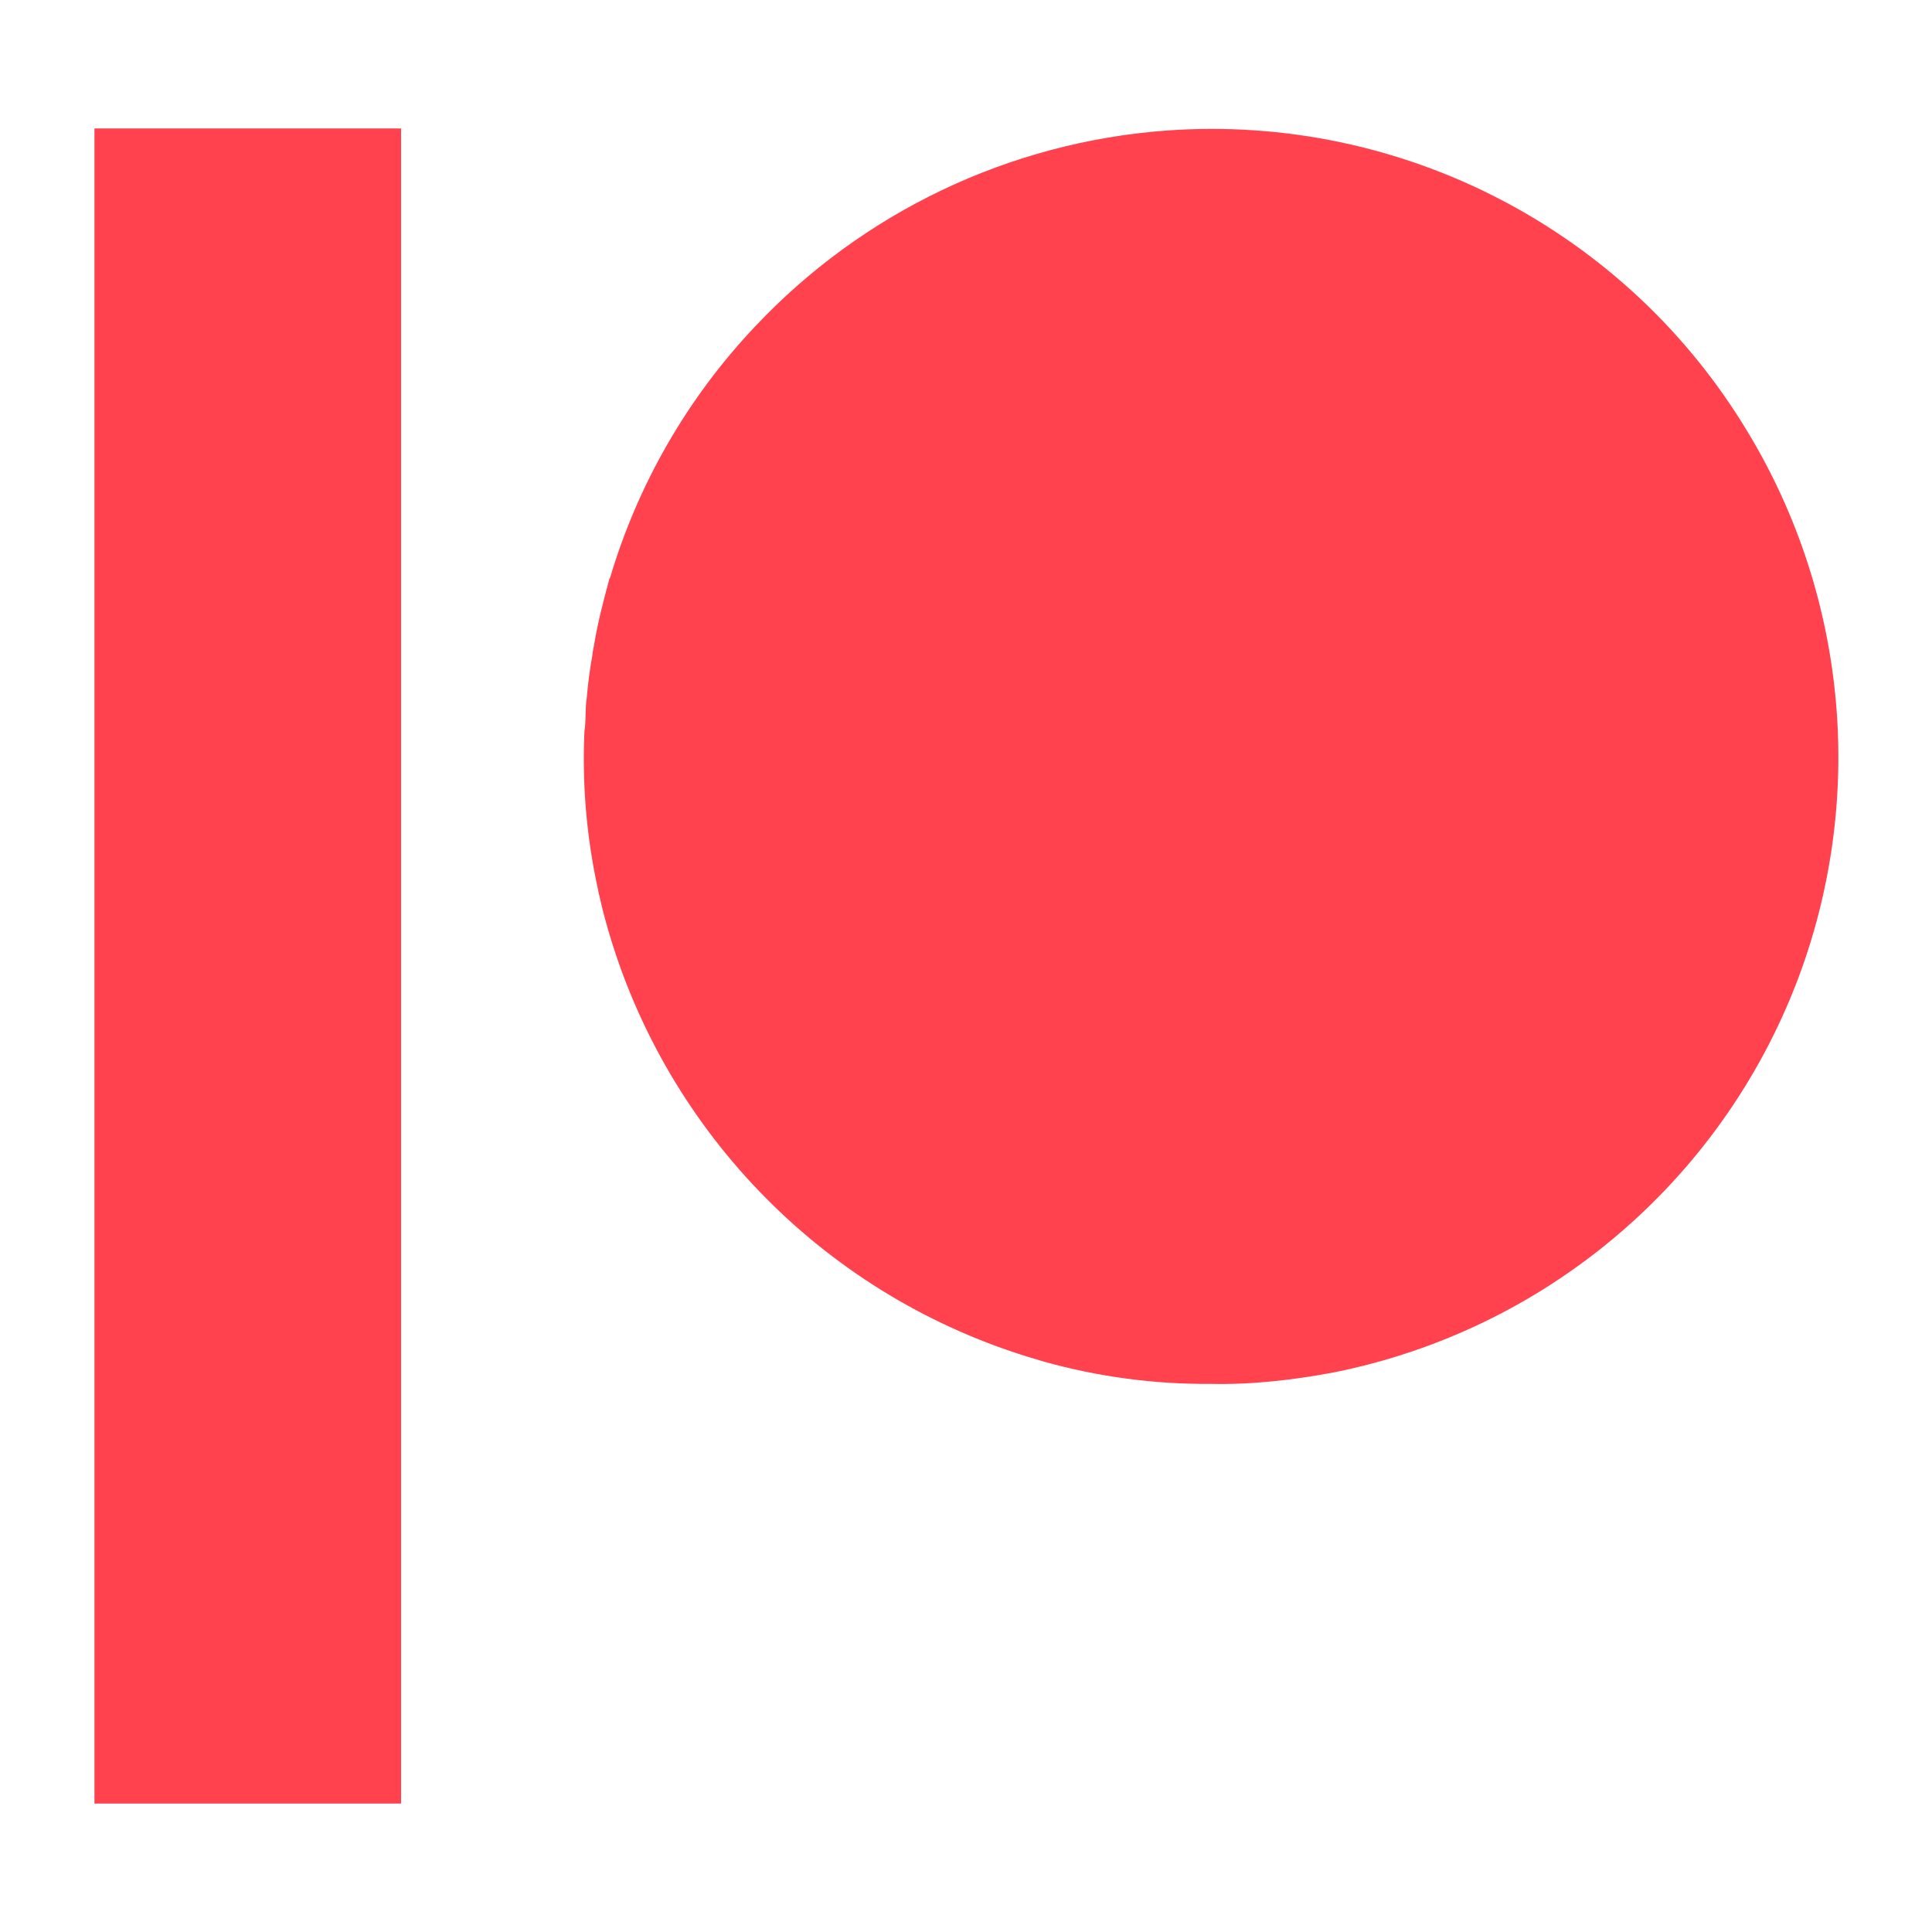
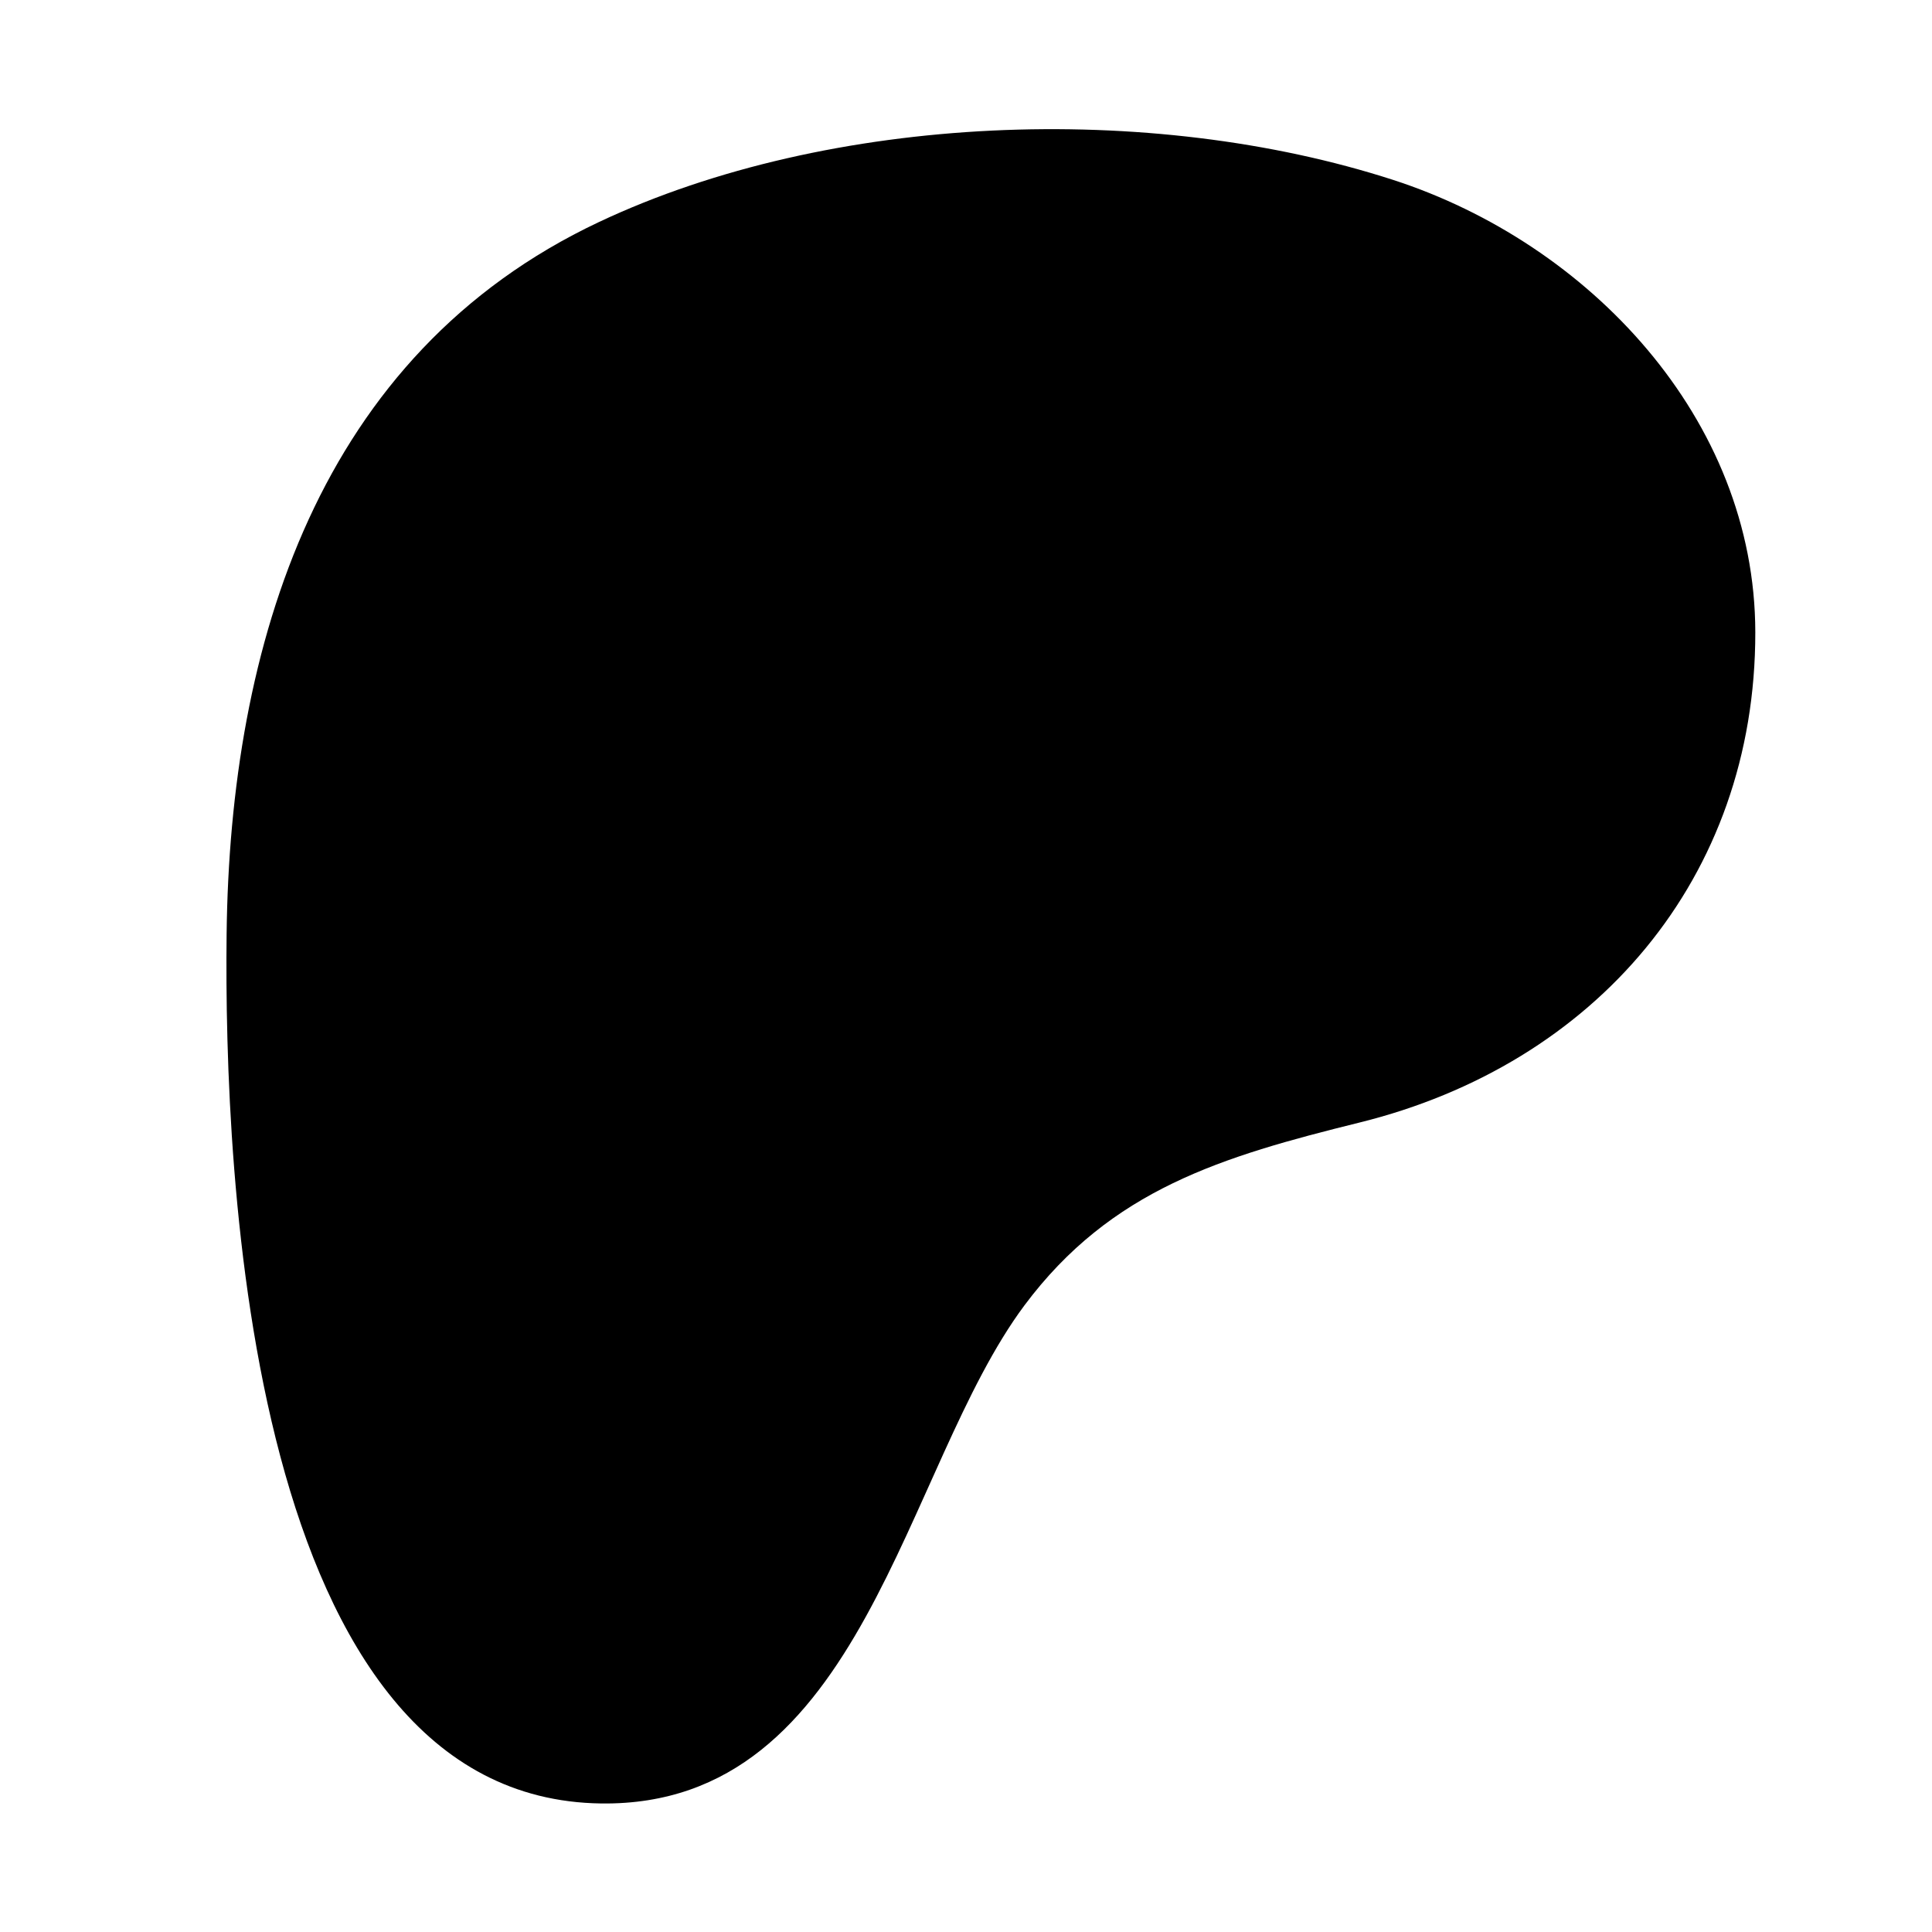
- <svg xmlns="http://www.w3.org/2000/svg" width="1440" height="1440" viewBox="0 0 1080 1080">
-   <g fill="#ff424d">
-     <path d="M52.8 71.8h171.4v936.4H52.8V71.8ZM651.8 73a349.5 349.5 0 0 1 325.8 169.5 351.5 351.5 0 0 1 27 306A351 351 0 0 1 746 767.1c-22.8 4.3-46 7-69.1 6.5a336.5 336.5 0 0 1-93.2-12.4l-10-3A352.7 352.7 0 0 1 338 512.8l-1-3.8c-1-4.4-2.2-8.7-3-13.1a339.7 339.7 0 0 1-7.3-87c1-6.3.3-12.6 1.3-18.8a246 246 0 0 1 3-23c.3-2 .5-4 1-6 2-12.7 5.3-25 8.6-37.4l.4-.6a349 349 0 0 1 81.2-140.7A351.3 351.3 0 0 1 651.7 73Z" />
-   </g>
+ <svg xmlns="http://www.w3.org/2000/svg" xml:space="preserve" style="enable-background:new 0 0 1440 1440" viewBox="0 0 1440 1440">
+   <path d="M1308.3 471.2c-.2-159.3-124.3-289.9-269.9-337.1-180.8-58.5-419.3-50-592 31.4-209.3 98.7-275 315.1-277.5 530.8-2 177.4 15.7 644.5 279.2 647.9 195.8 2.5 224.9-249.8 315.5-371.3C828.1 886.5 911 862 1013.2 836.7c175.7-43.4 295.3-181.9 295.1-365.5z" />
</svg>
